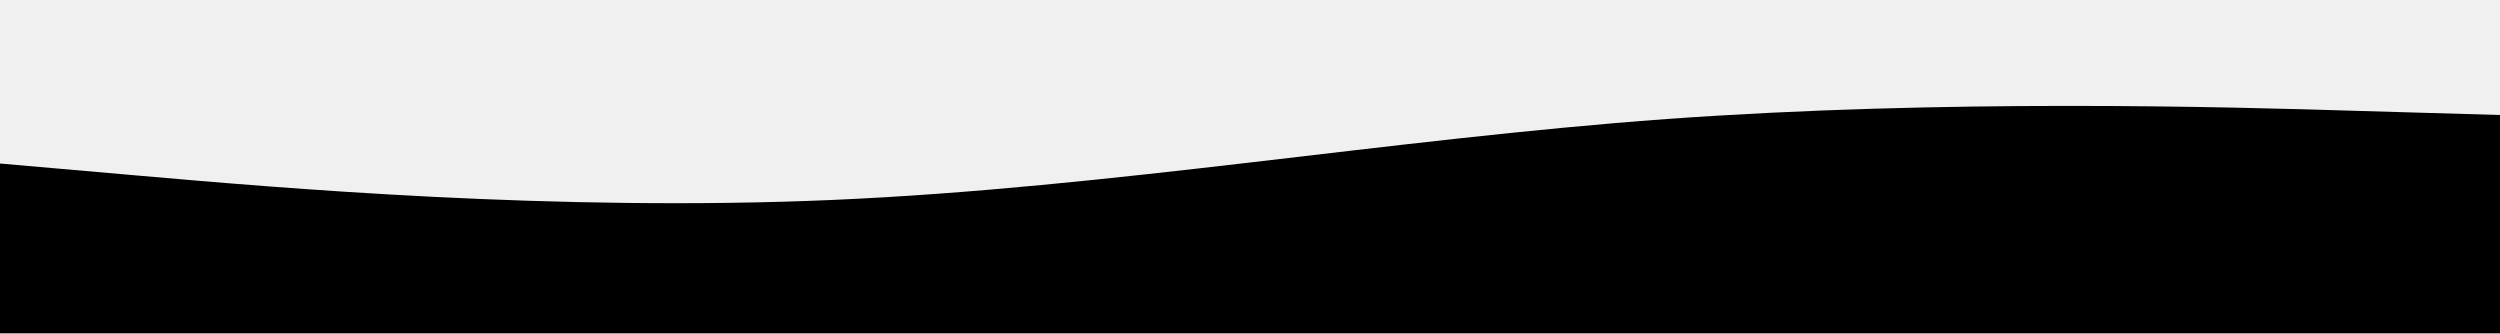
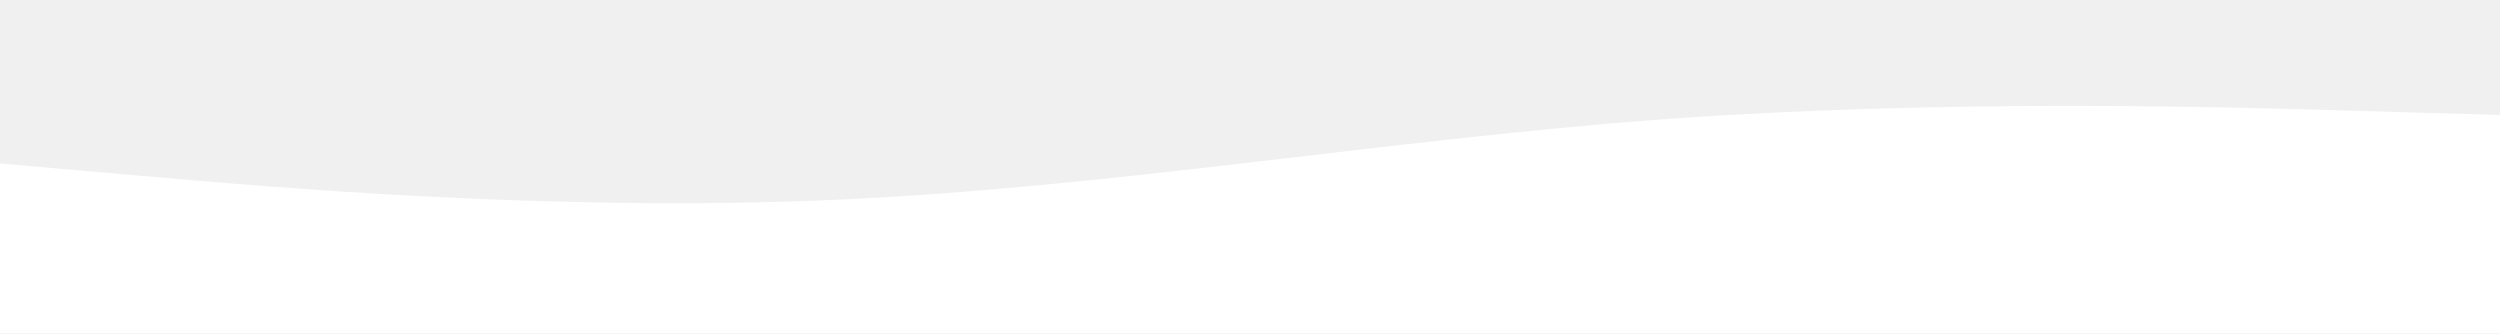
<svg xmlns="http://www.w3.org/2000/svg" width="1440" height="192" viewBox="0 0 1440 192" fill="none">
-   <path d="M0 94.187L80 101.174C160 108.16 320 122.134 480 115.147C640 108.16 800 80.214 960 68.555C1120 57.071 1280 61.437 1360 63.926L1440 66.24V192H1360C1280 192 1120 192 960 192C800 192 640 192 480 192C320 192 160 192 80 192H0V94.187Z" fill="#000" />
+   <path d="M0 94.187L80 101.174C160 108.16 320 122.134 480 115.147C640 108.16 800 80.214 960 68.555C1120 57.071 1280 61.437 1360 63.926L1440 66.24V192H1360C1280 192 1120 192 960 192C800 192 640 192 480 192C320 192 160 192 80 192H0V94.187Z" fill="#fff" />
</svg>
